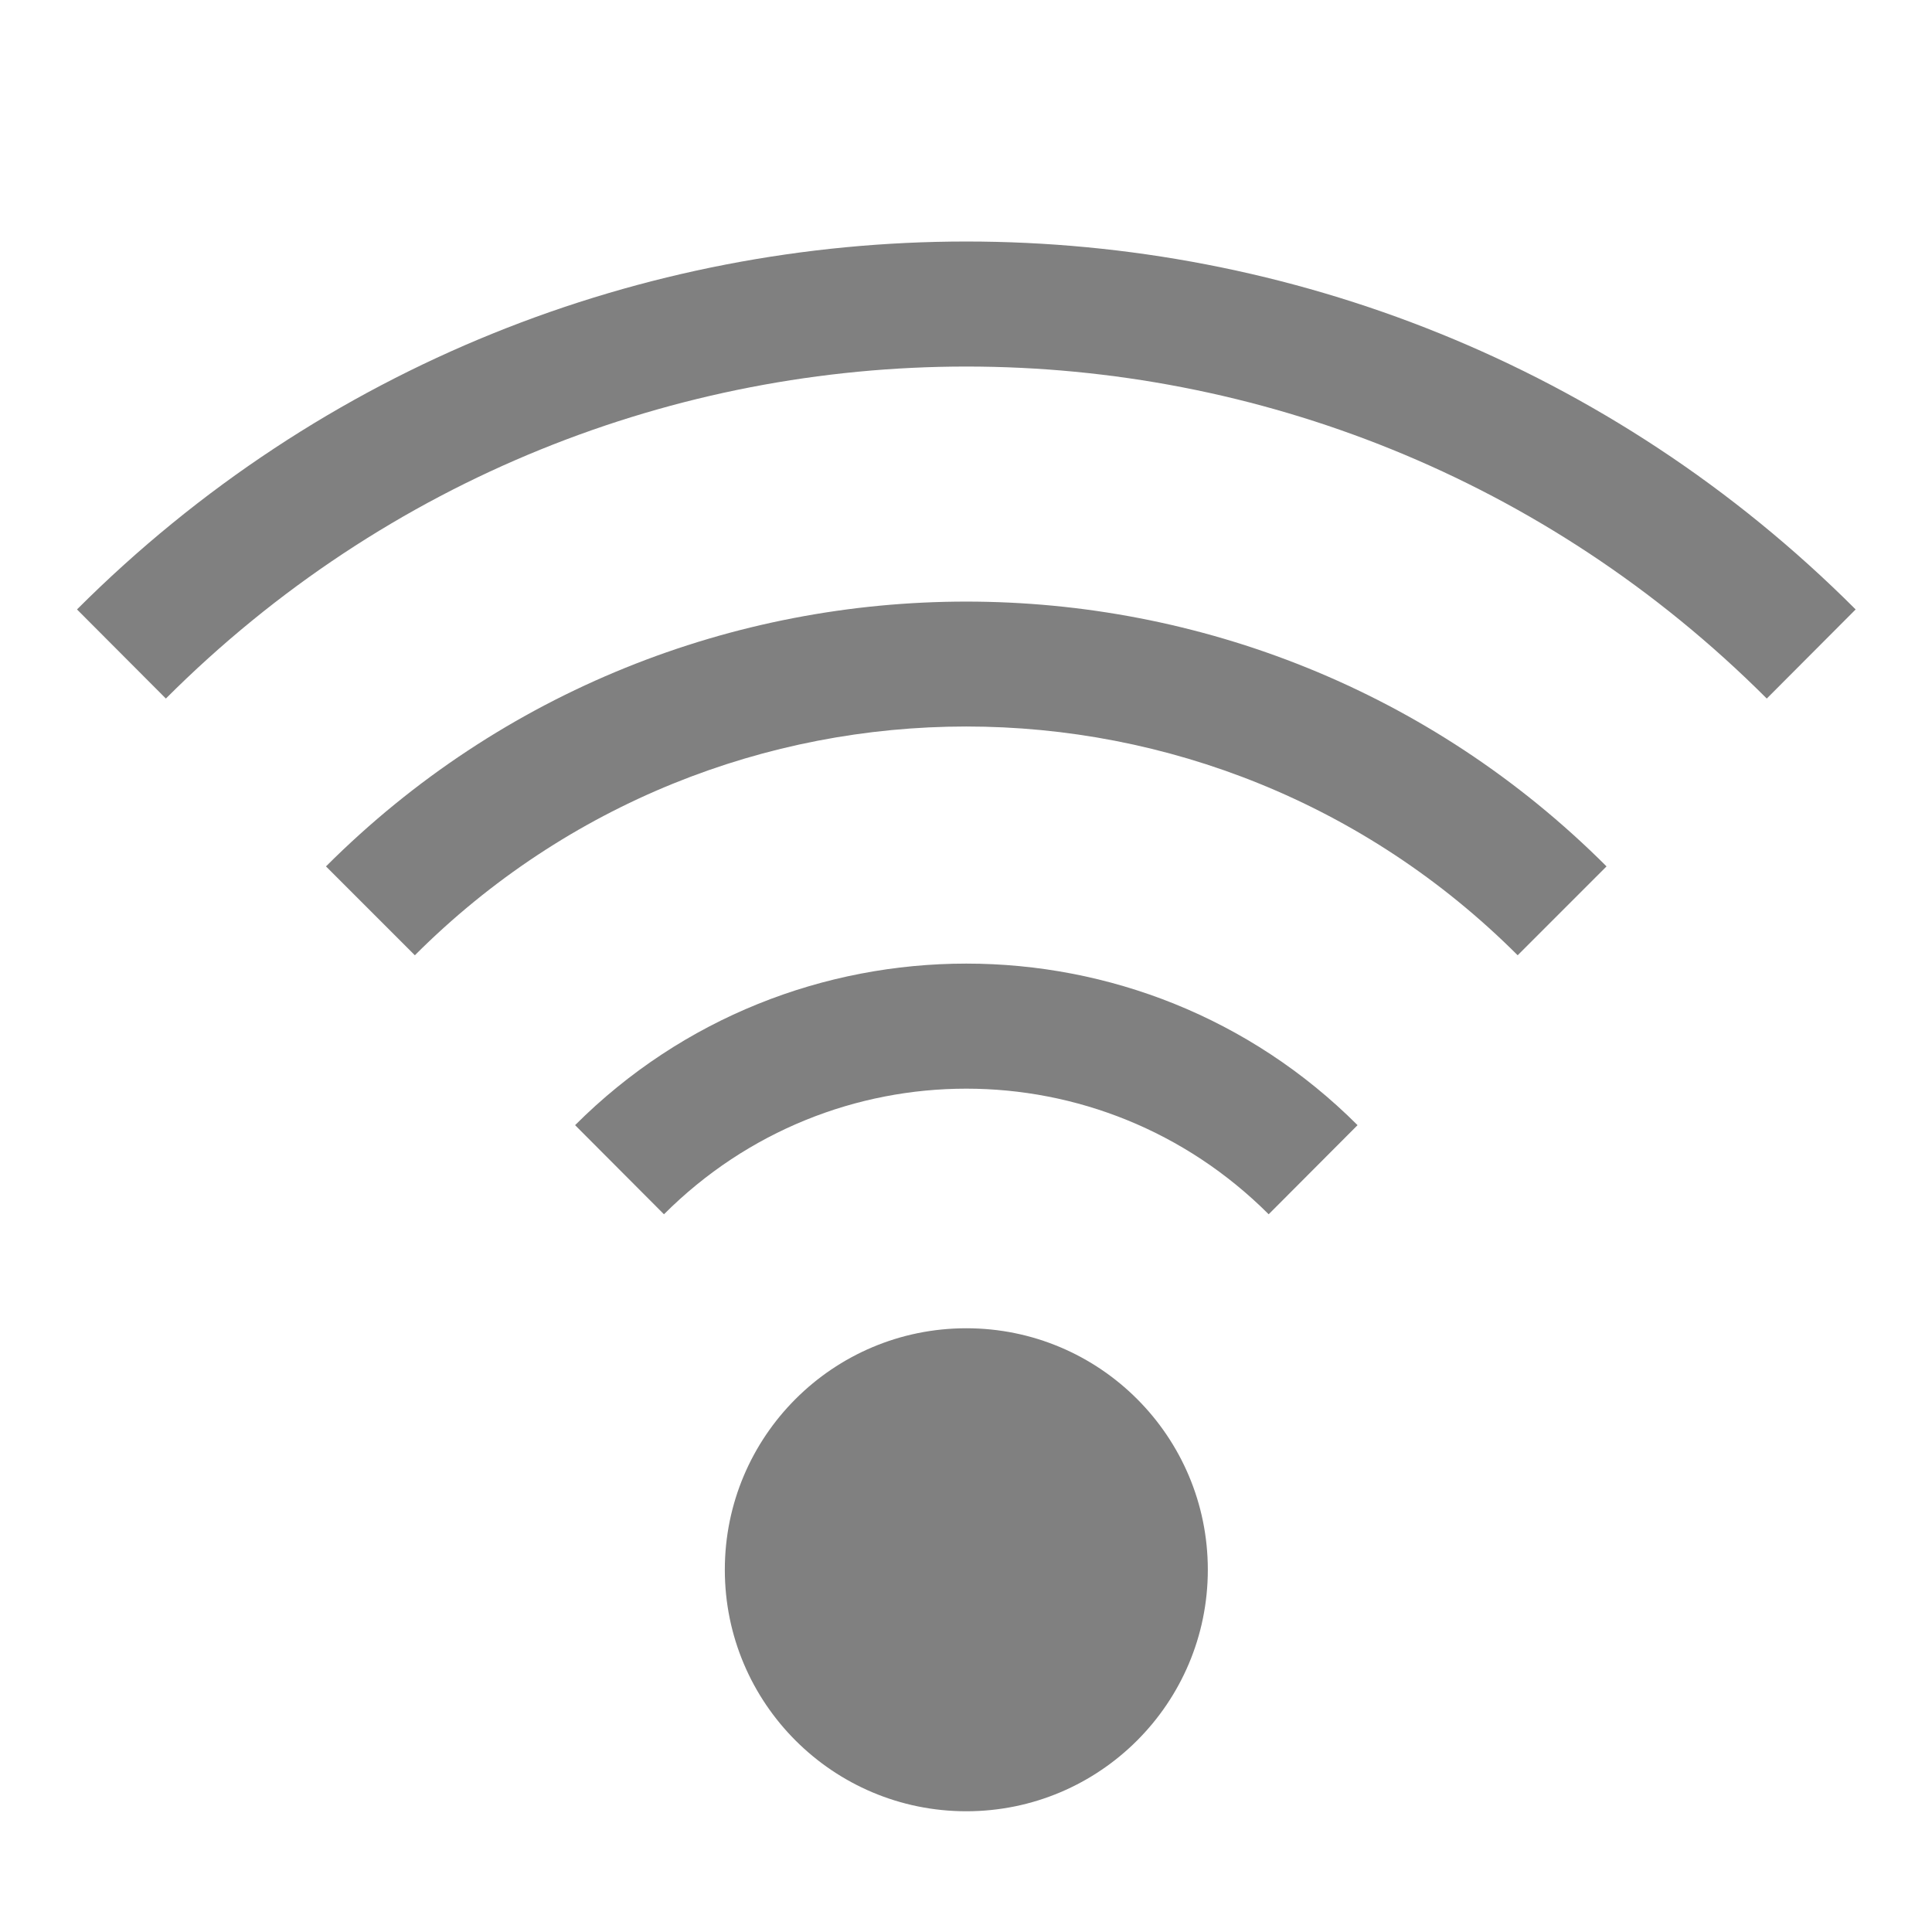
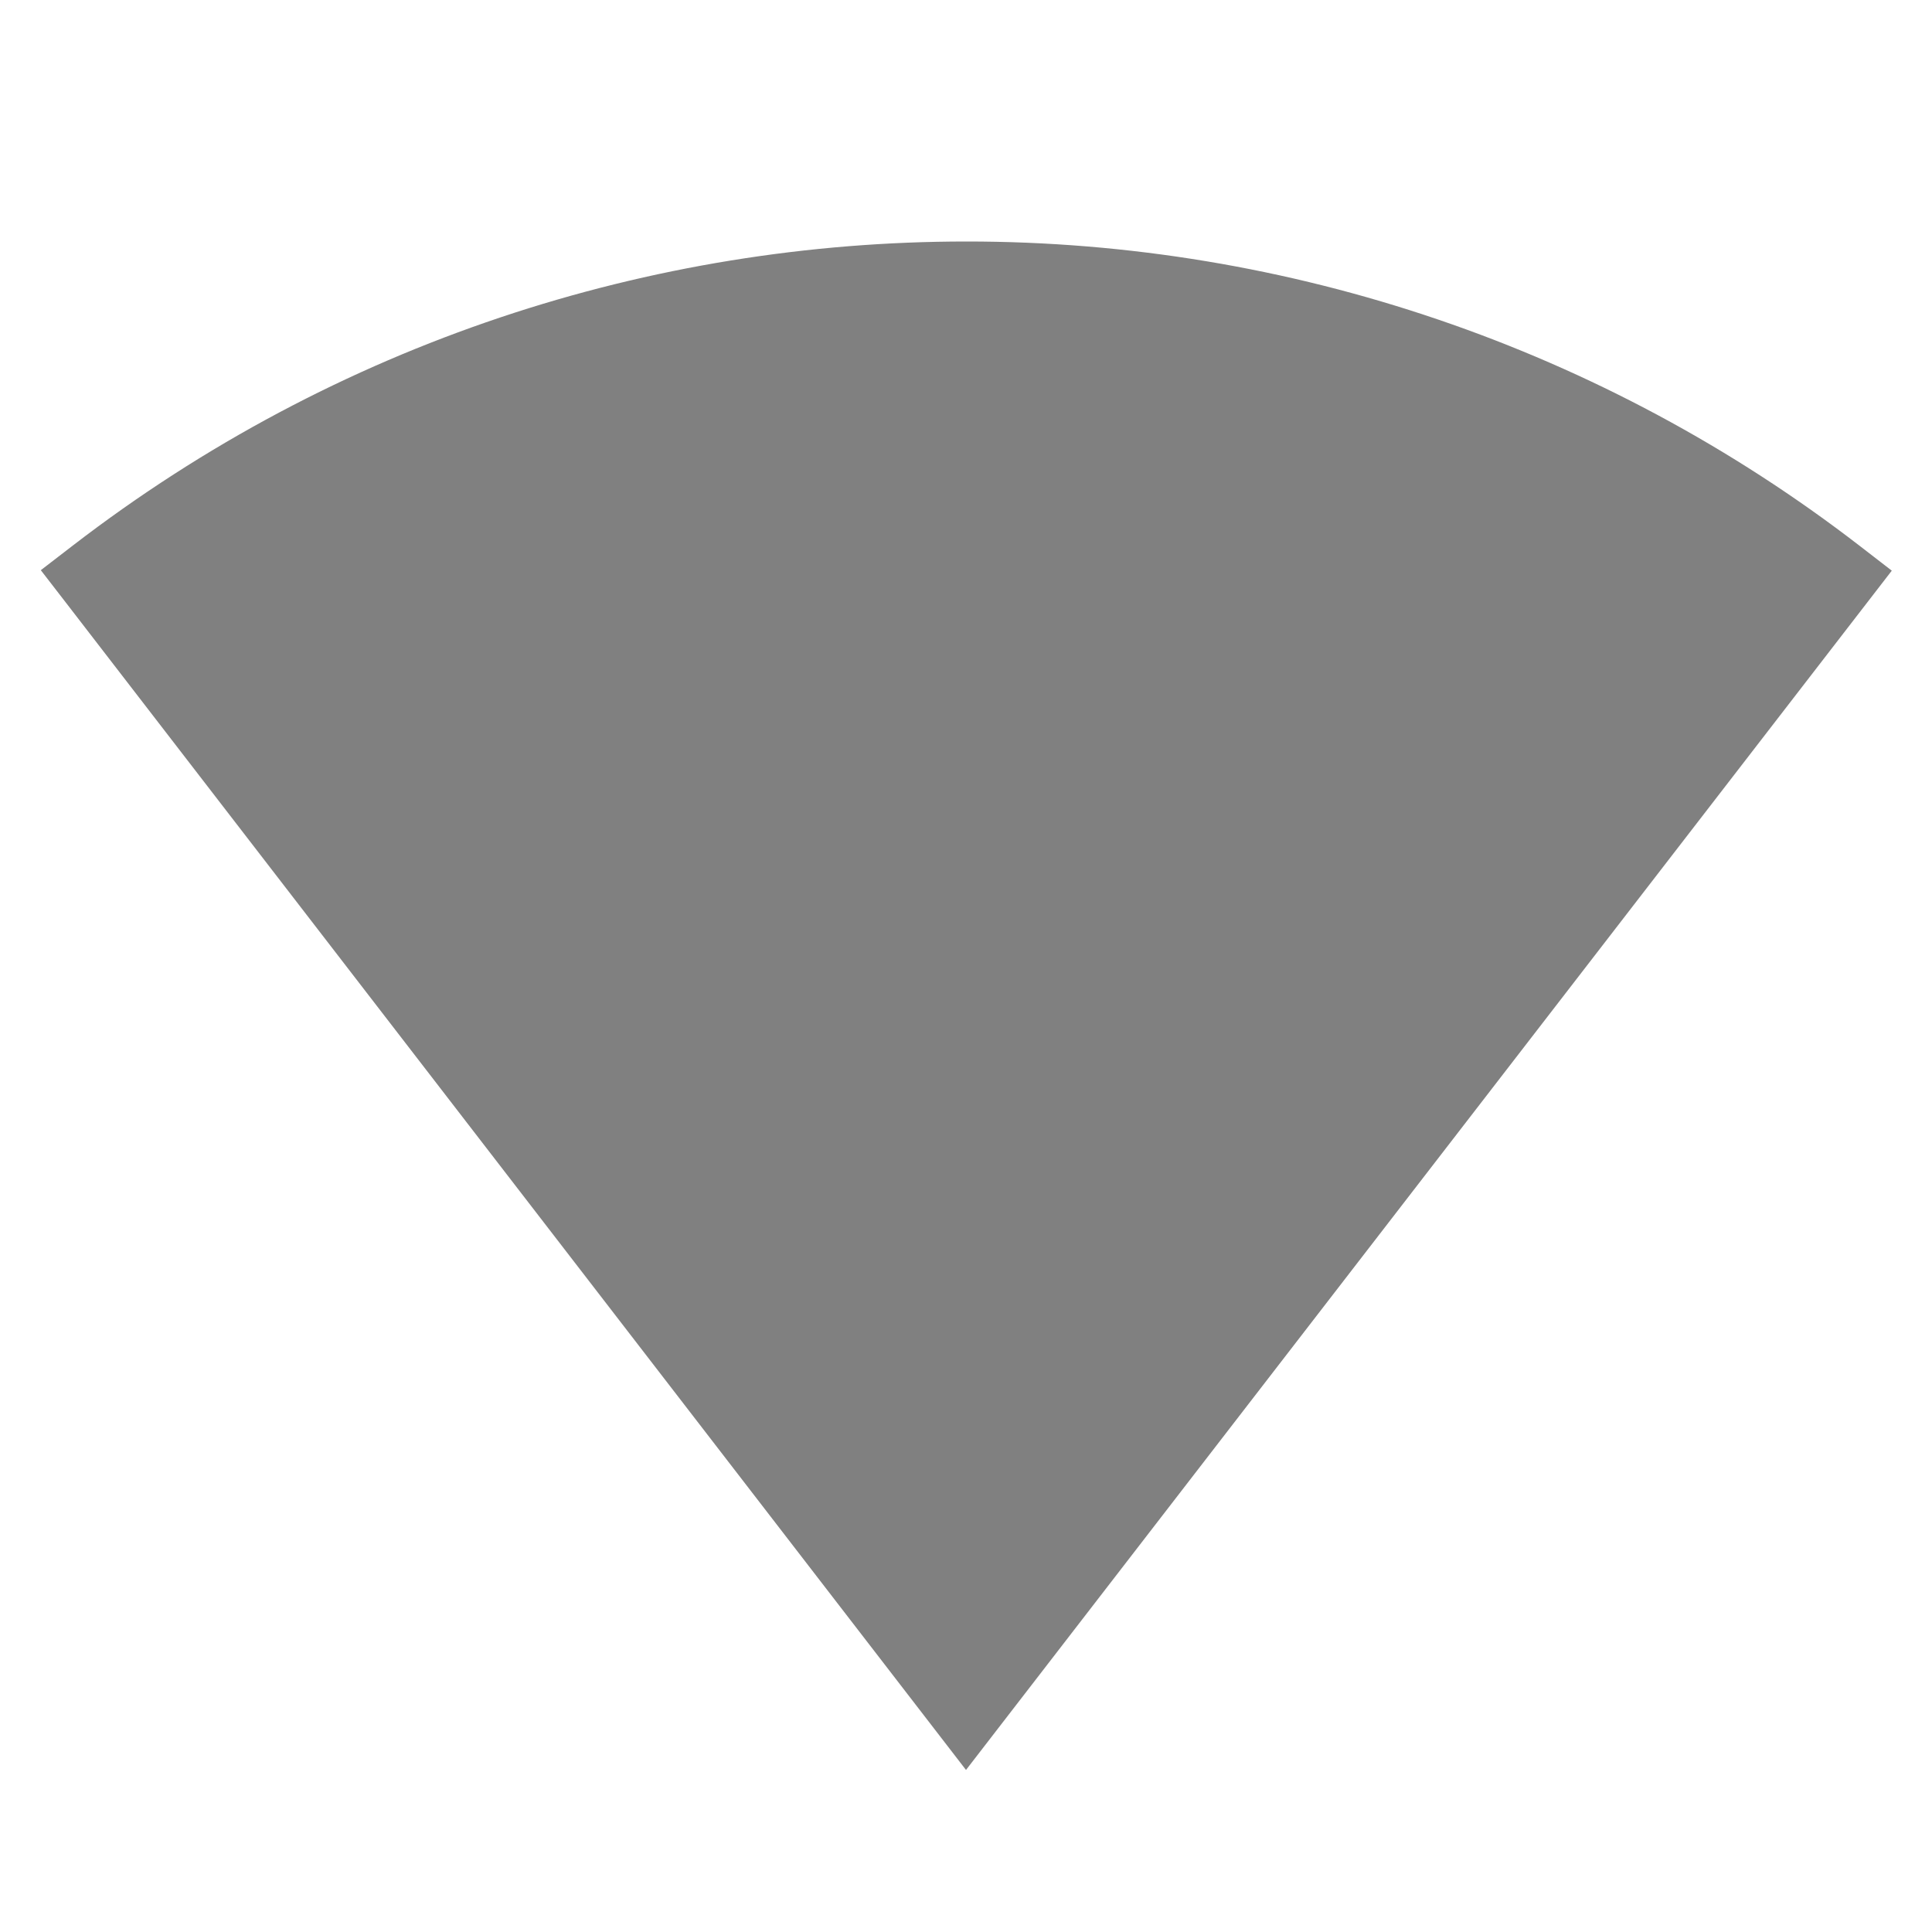
- <svg xmlns="http://www.w3.org/2000/svg" xmlns:ns1="http://www.openswatchbook.org/uri/2009/osb" height="16" id="svg7384" version="1.1" width="16">
-   <defs id="defs7386">
-     <linearGradient id="linearGradient5606" ns1:paint="solid">
-       <stop id="stop5608" offset="0" style="stop-color:#000000;stop-opacity:1;" />
-     </linearGradient>
-     <linearGradient id="linearGradient4526" ns1:paint="solid">
-       <stop id="stop4528" offset="0" style="stop-color:#ffffff;stop-opacity:1;" />
-     </linearGradient>
-     <linearGradient id="linearGradient3600-4" ns1:paint="gradient">
-       <stop id="stop3602-7" offset="0" style="stop-color:#f4f4f4;stop-opacity:1" />
-       <stop id="stop3604-6" offset="1" style="stop-color:#dbdbdb;stop-opacity:1" />
-     </linearGradient>
-   </defs>
-   <g id="layer9" label="status" style="display:inline" transform="translate(-972.9973,267.0001)">
-     <path d="m 981,-265 c -2.667,0 -5.333,1.015 -7.365,3.047 l 0.736,0.738 c 3.666,-3.666 9.592,-3.666 13.258,0 l 0.736,-0.738 C 986.334,-263.985 983.667,-265 981,-265 Z m 0,2.982 c -1.921,0 -3.84,0.731 -5.303,2.193 l 0.736,0.736 c 2.526,-2.526 6.606,-2.526 9.133,0 l 0.736,-0.736 c -1.462,-1.462 -3.382,-2.193 -5.303,-2.193 z m 0,2.998 c -1.174,0 -2.347,0.445 -3.24,1.338 l 0.736,0.738 c 1.387,-1.387 3.62,-1.387 5.008,0 l 0.736,-0.738 c -0.893,-0.893 -2.066,-1.338 -3.24,-1.338 z m 0,3.02 a 2,2 0 0 0 -2,2 2,2 0 0 0 2,2 2,2 0 0 0 2,-2 2,2 0 0 0 -2,-2 z" id="path2477" style="color:#000000;display:inline;overflow:visible;visibility:visible;opacity:1;fill:#808080;fill-opacity:1;fill-rule:nonzero;stroke:none;stroke-width:4;stroke-linecap:butt;stroke-linejoin:miter;stroke-miterlimit:4;stroke-dasharray:none;stroke-dashoffset:0;stroke-opacity:1;marker:none;enable-background:accumulate" />
+ <svg xmlns="http://www.w3.org/2000/svg" height="16" width="16">
+   <g color="#000" transform="translate(-272.997 315)">
+     <path d="M281-313c-2.61 0-5.22.839-7.4 2.518l-.265.204.204.264 7.458 9.672 7.667-9.932-.264-.204A12.104 12.104 0 0 0 281-313z" fill="gray" font-family="sans-serif" font-weight="400" overflow="visible" style="line-height:normal;text-indent:0;text-align:start;text-decoration-line:none;text-decoration-style:solid;text-decoration-color:#000;text-transform:none;shape-padding:0;isolation:auto;mix-blend-mode:normal;marker:none" white-space="normal" />
  </g>
-   <g id="layer2" transform="translate(-731.9971,-99.99986)" />
-   <g id="layer4" transform="translate(-731.9971,-99.99986)" />
-   <g id="g1812" style="display:inline" transform="translate(-731.9971,-99.99986)" />
-   <g id="g6217" transform="translate(-731.9971,-99.99986)" />
-   <g id="layer3" style="display:inline" transform="translate(-731.9971,-99.99986)" />
-   <g id="g1833" style="display:inline" transform="translate(-731.9971,-99.99986)" />
-   <g id="layer1" transform="translate(-731.9971,-99.99986)" />
</svg>
